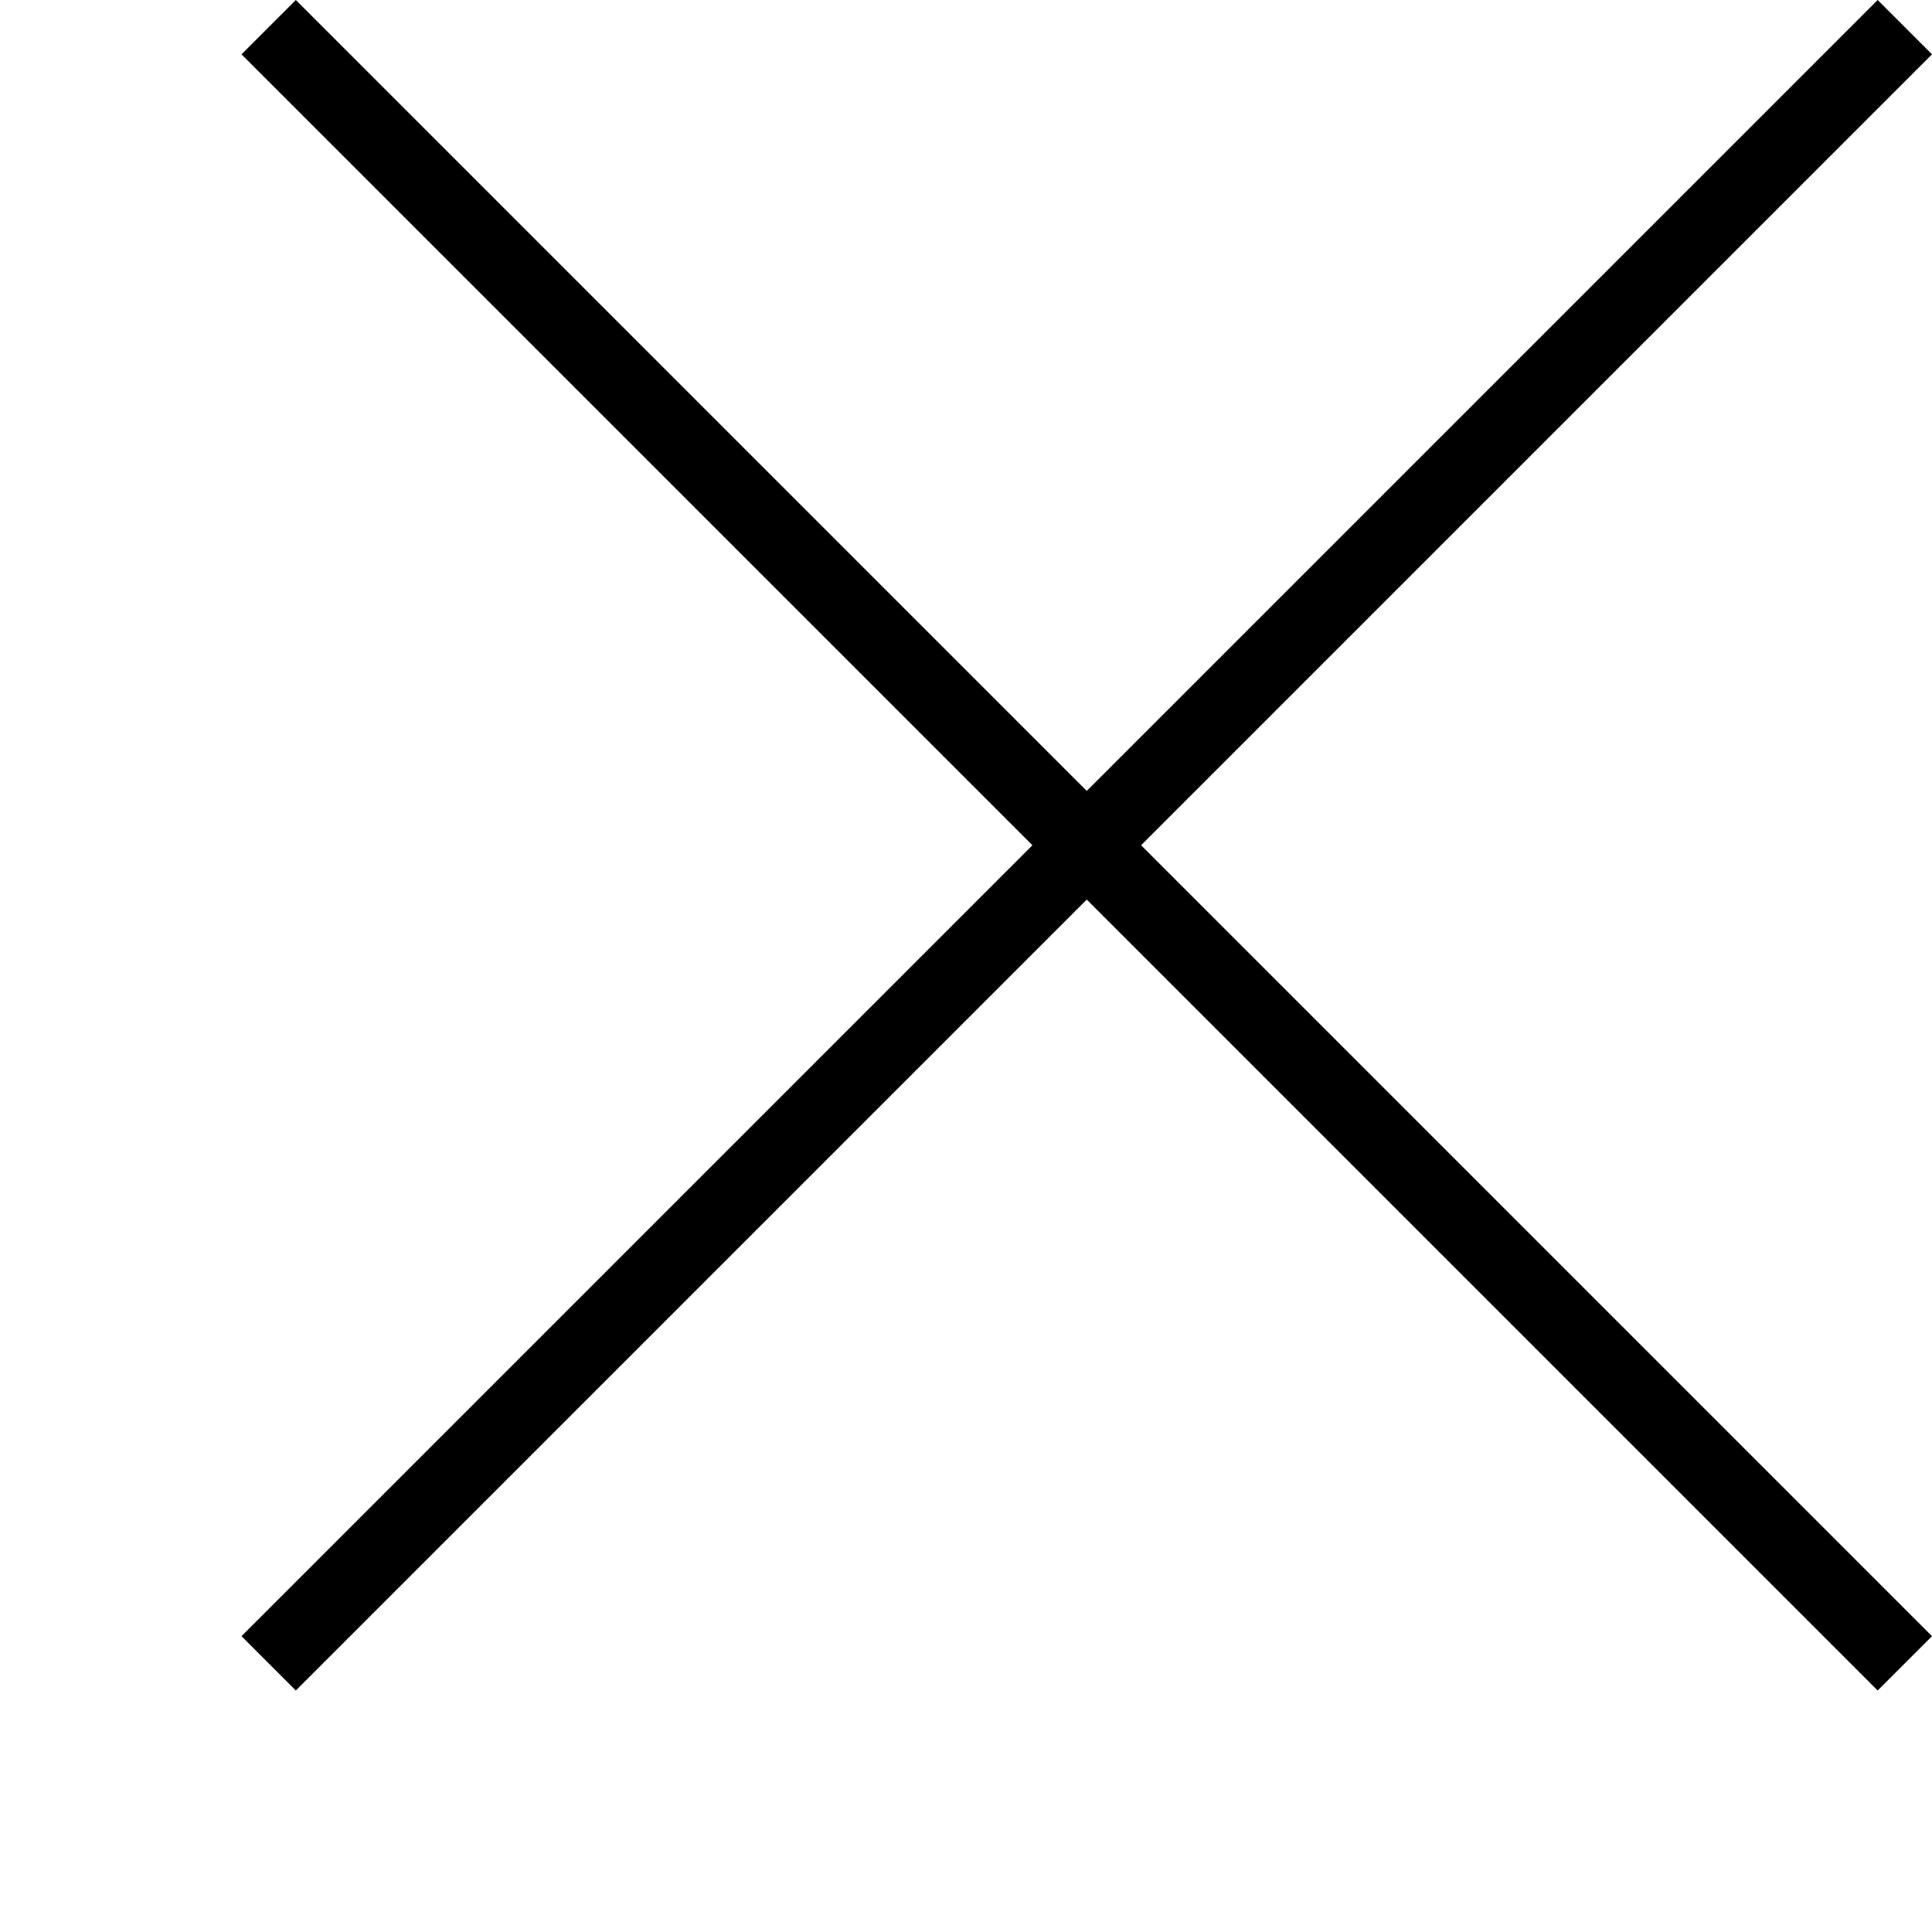
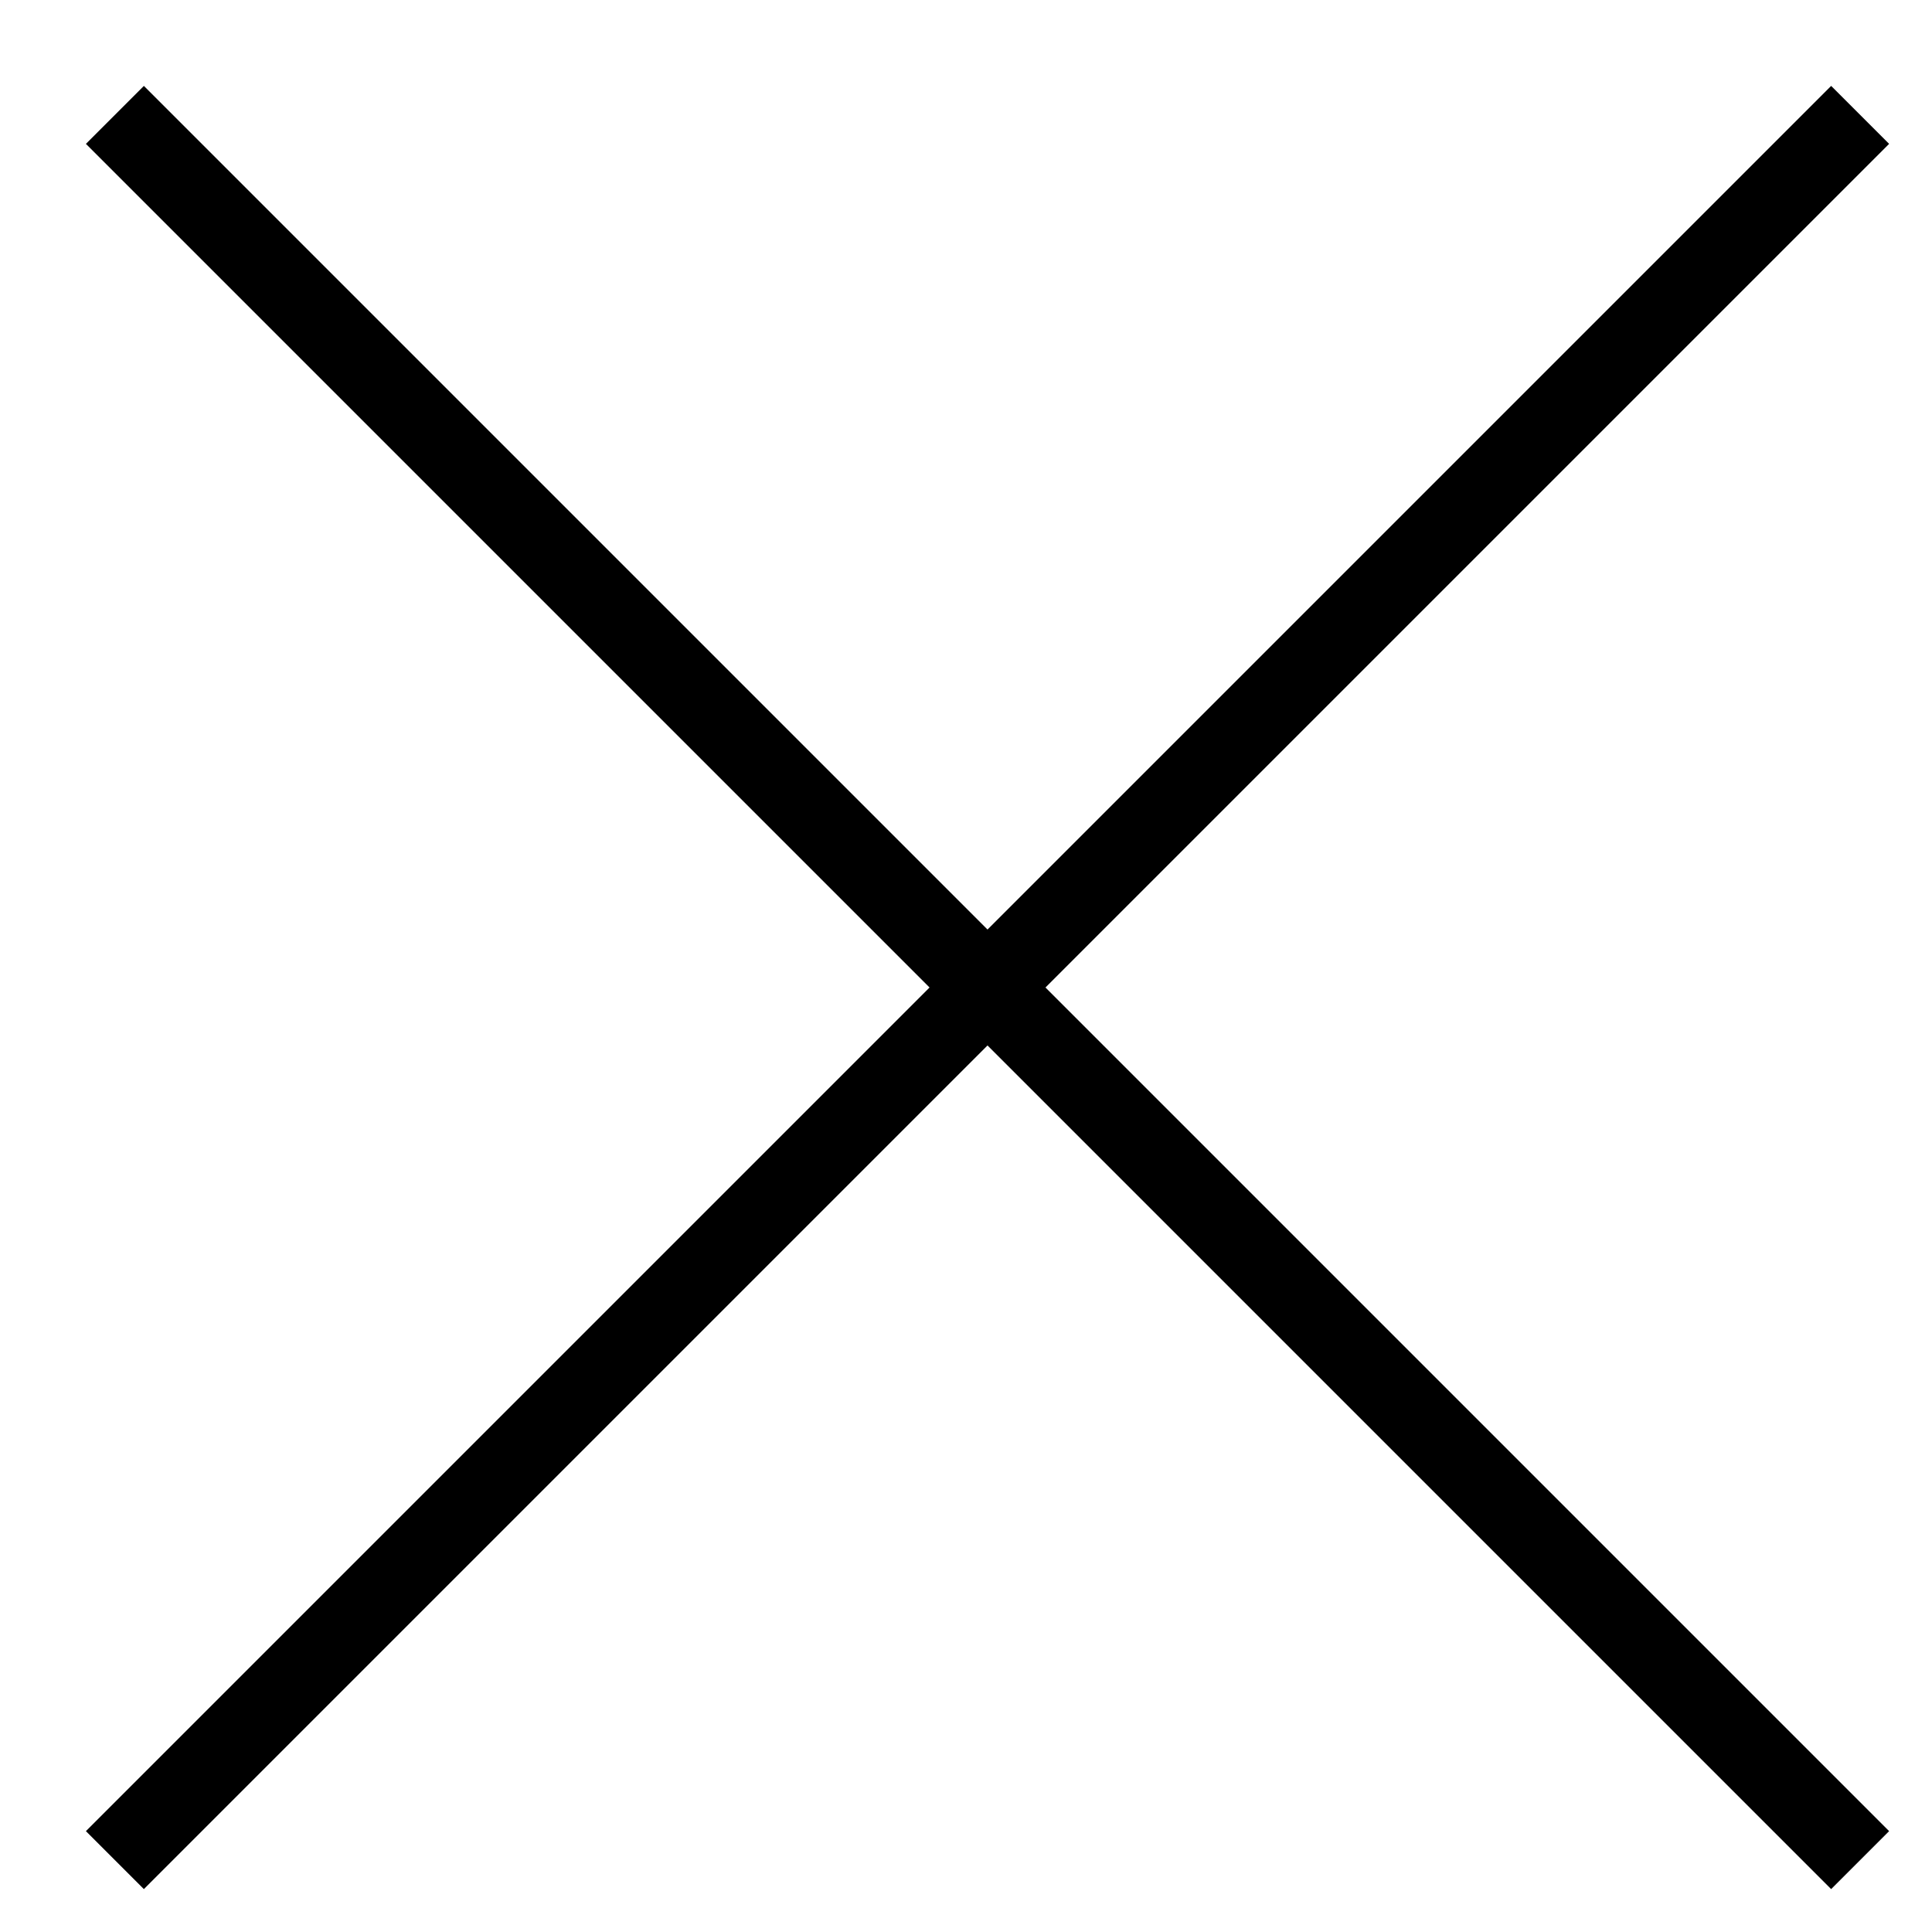
- <svg xmlns="http://www.w3.org/2000/svg" width="16" height="16" viewBox="0 0 16 16" fill="none">
-   <path fill-rule="evenodd" clip-rule="evenodd" d="M9 6.55L15.55 0L16 0.45L9.45 7L16 13.55L15.55 14L9 7.45L2.45 14L2 13.55L8.55 7L2 0.45L2.45 0L9 6.55Z" fill="black" />
+ <svg xmlns="http://www.w3.org/2000/svg" width="15" height="15" viewBox="0 0 15 15" fill="none">
+   <path fill-rule="evenodd" clip-rule="evenodd" d="M7.667 7.217L14.217 0.667L14.667 1.117L8.117 7.667L14.667 14.217L14.217 14.667L7.667 8.117L1.117 14.667L0.667 14.217L7.217 7.667L0.667 1.117L1.117 0.667L7.667 7.217Z" fill="black" />
</svg>
